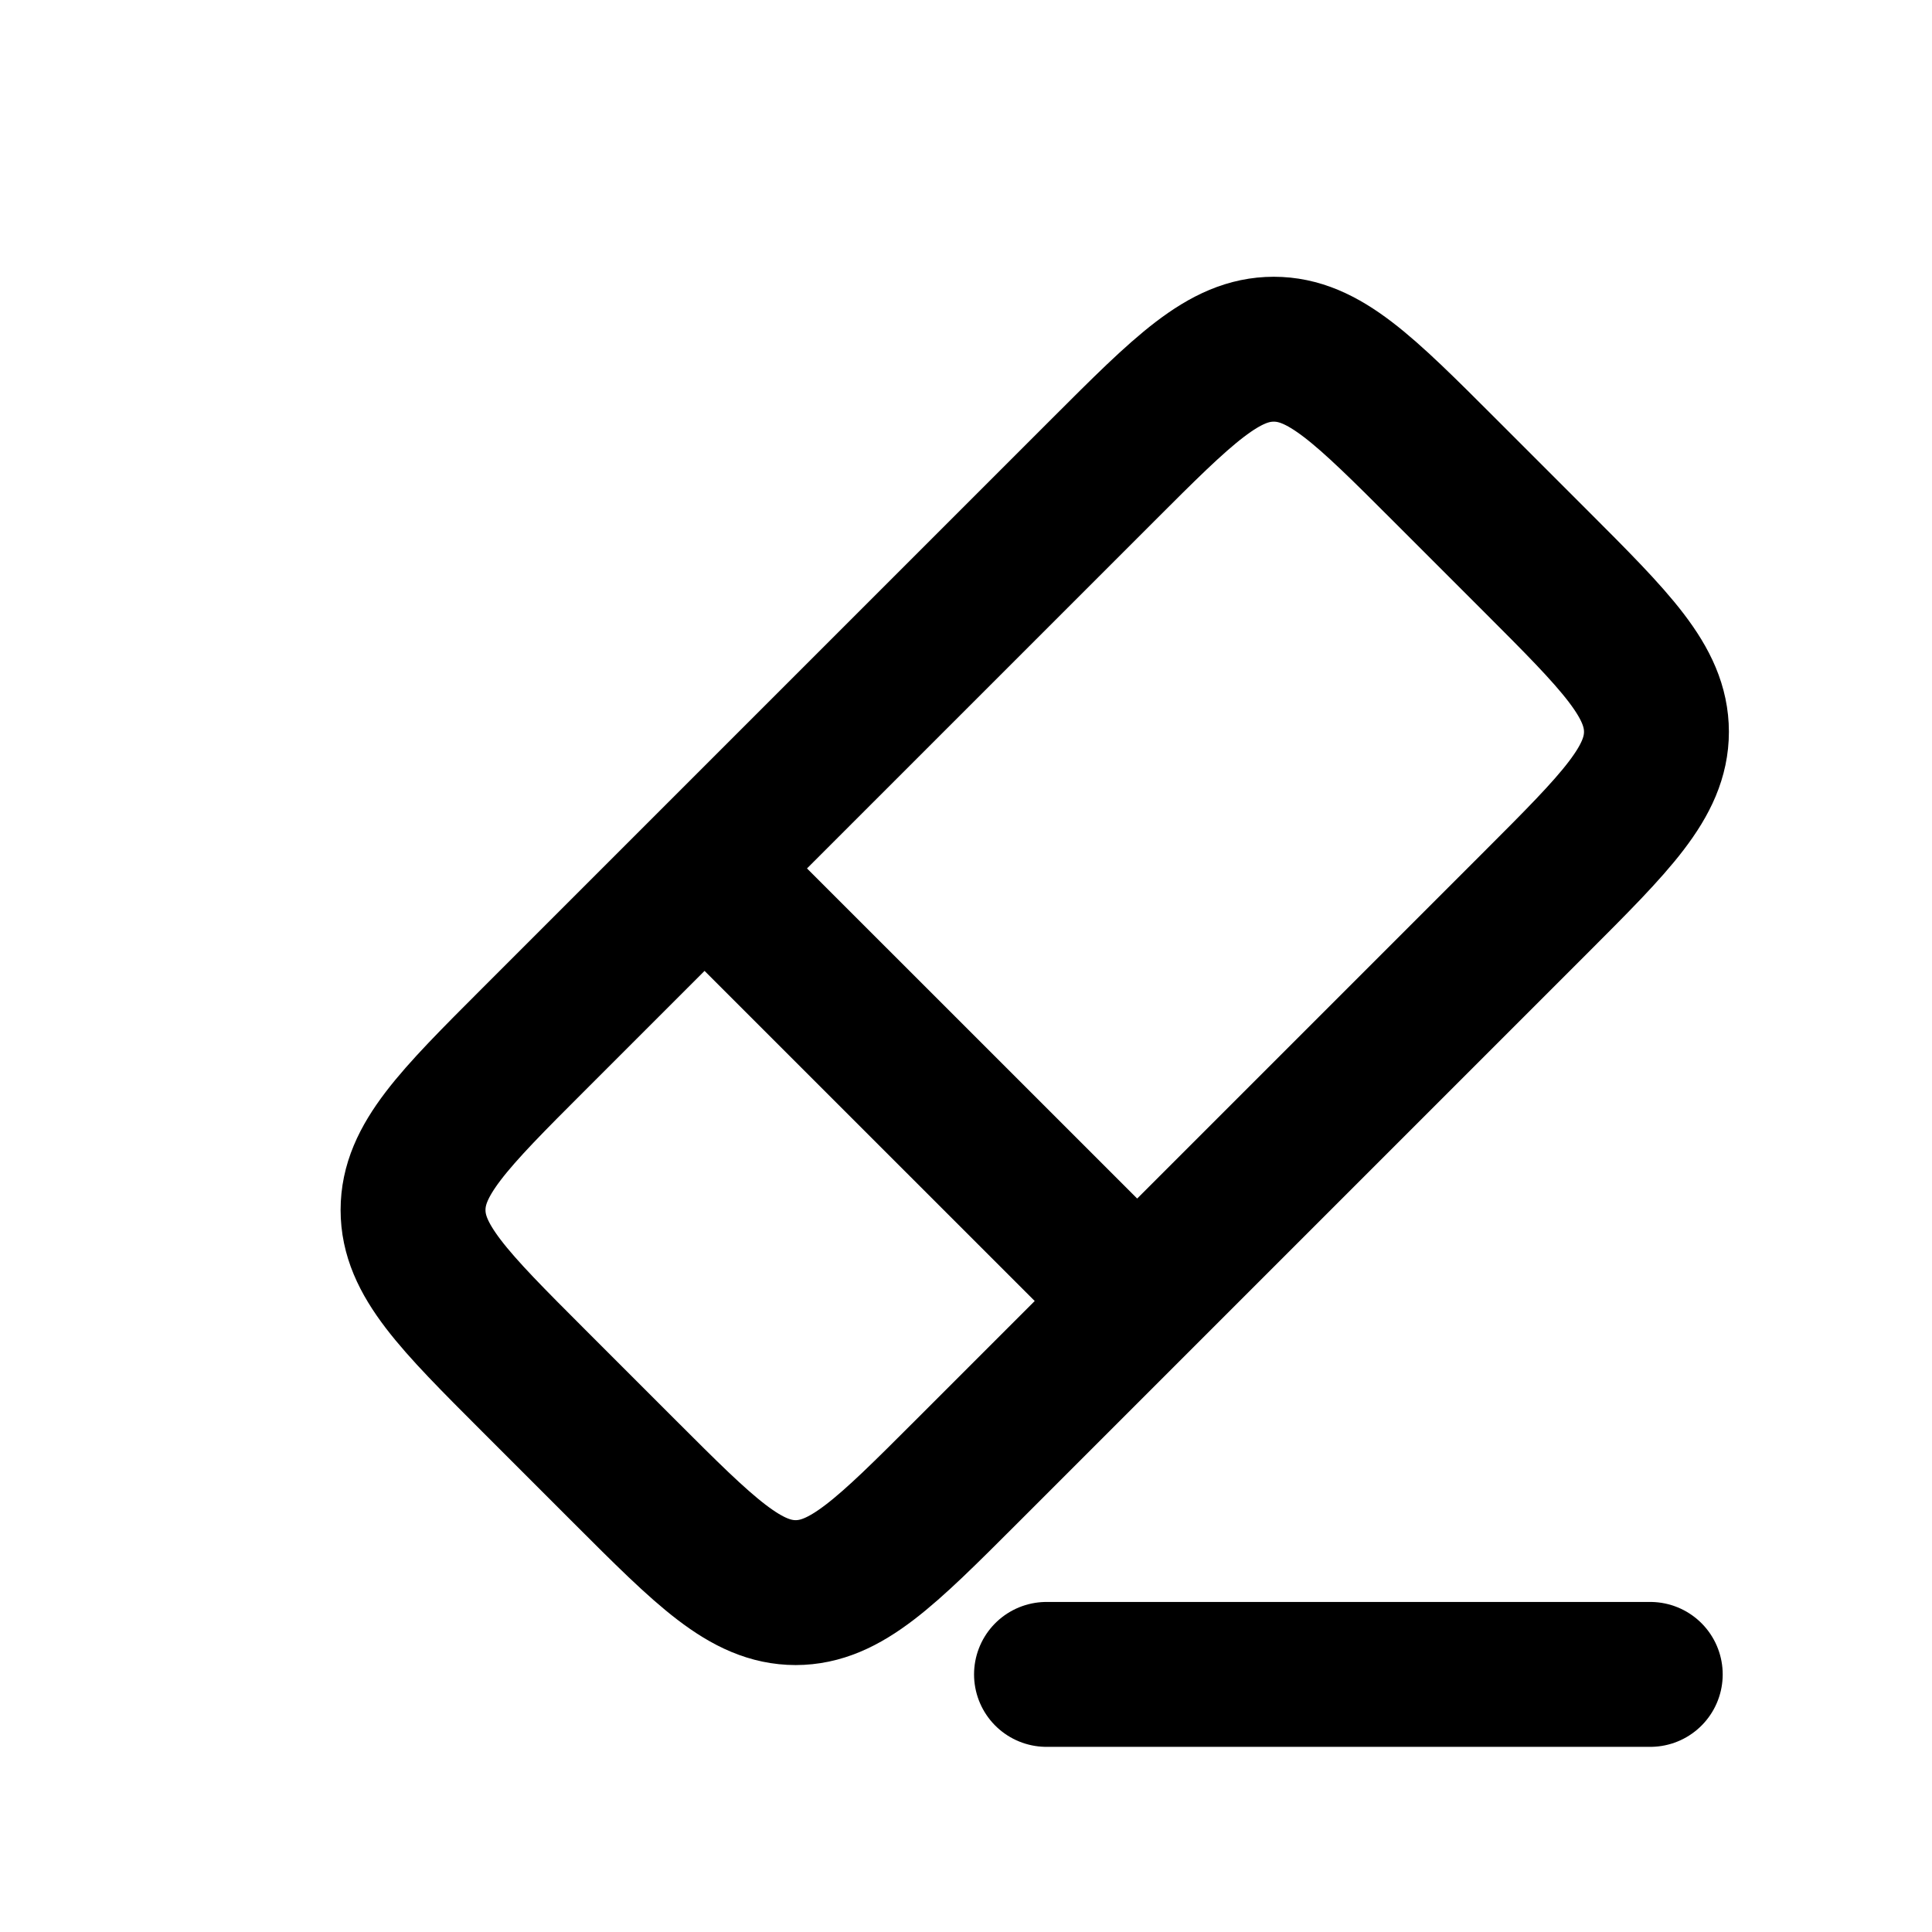
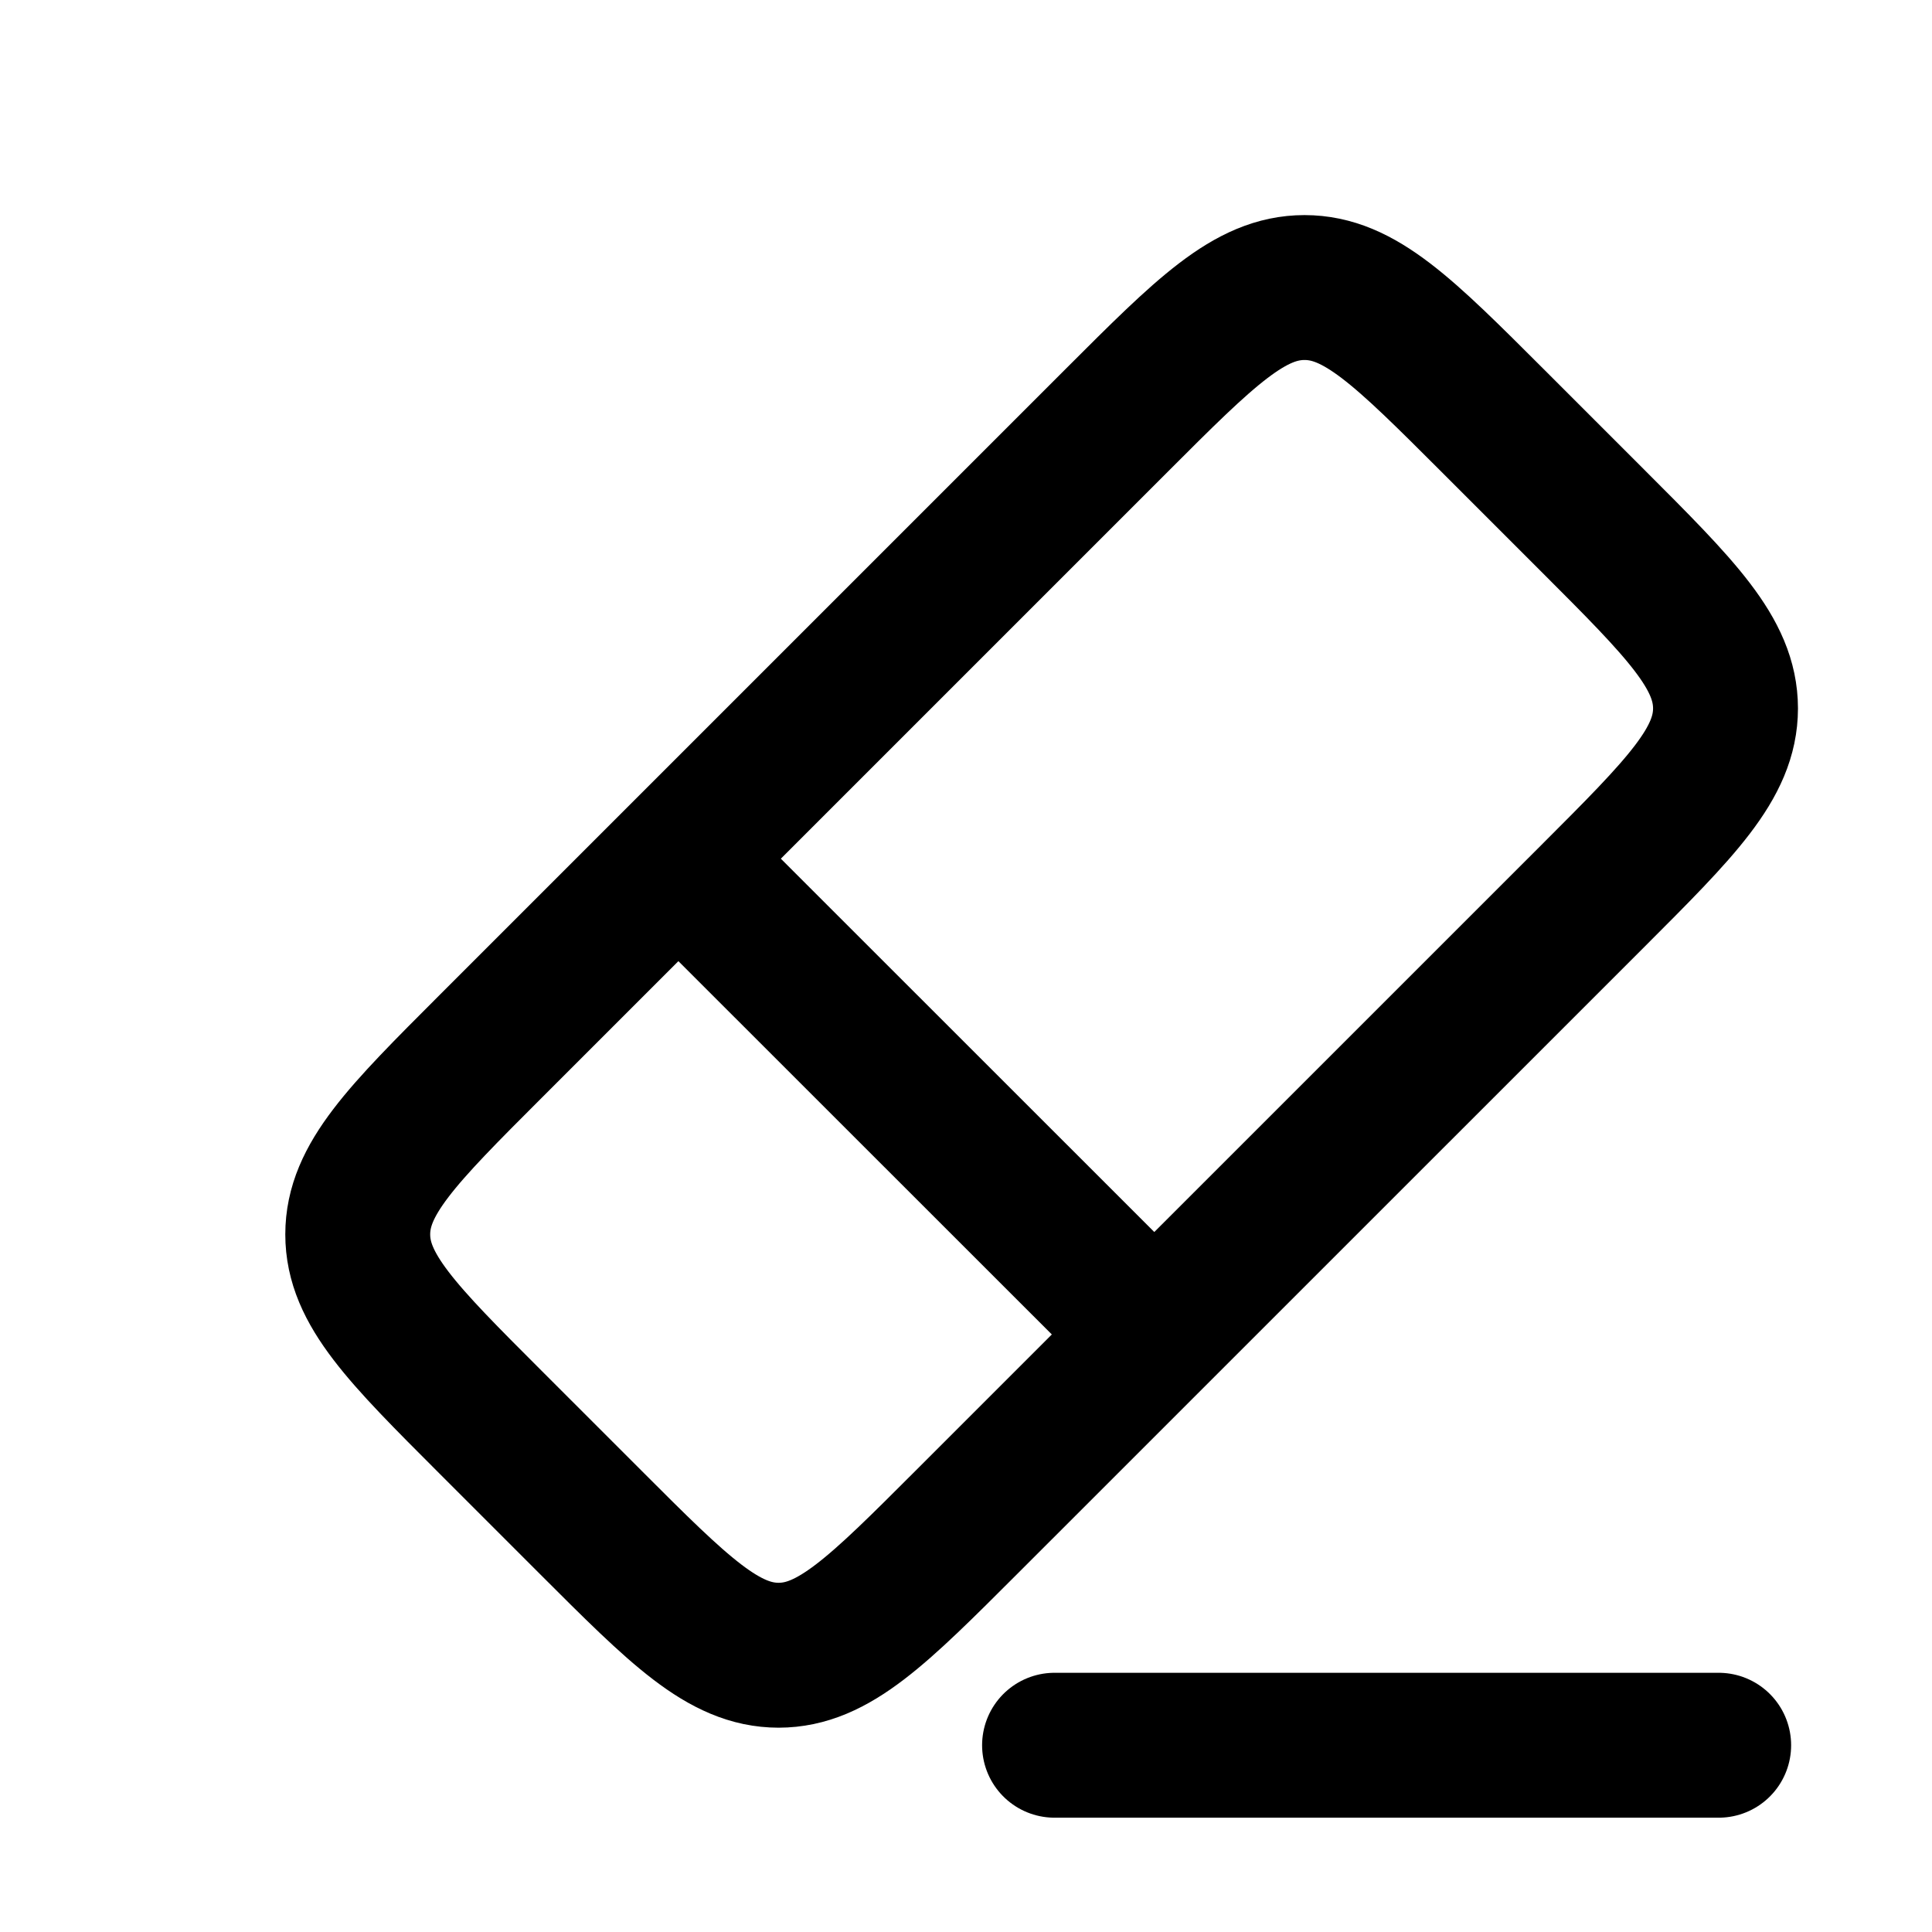
<svg viewBox="0 0 24 24" fill="none" stroke-width="1.8" stroke-linecap="round" stroke-linejoin="round">
-   <path d="M6.631 12.909L13.702 5.838C14.702 4.838 15.202 4.338 15.823 4.338C16.445 4.338 16.945 4.838 17.945 5.838L19.076 6.969C20.076 7.969 20.576 8.469 20.577 9.091C20.576 9.712 20.076 10.212 19.076 11.212L12.005 18.283C11.005 19.283 10.505 19.783 9.884 19.784C9.262 19.783 8.762 19.283 7.762 18.283L6.631 17.152C5.631 16.152 5.131 15.652 5.131 15.031C5.131 14.409 5.631 13.909 6.631 12.909Z M8.823 10.859L14.056 16.091 M13 20.8H20.5" stroke="currentColor" />
+   <path d="M6.094 13L13.872 5.222C14.972 4.122 15.522 3.572 16.205 3.572C16.89 3.572 17.439 4.122 18.54 5.222L19.784 6.466C20.884 7.566 21.434 8.116 21.435 8.8C21.434 9.483 20.884 10.033 19.784 11.133L12.005 18.911C10.905 20.011 10.355 20.561 9.672 20.562C8.988 20.561 8.438 20.011 7.338 18.911L6.094 17.667C4.994 16.567 4.444 16.017 4.444 15.334C4.444 14.65 4.994 14.1 6.094 13ZM8.505 10.745L14.262 16.5M13.1 21.68H21.35" stroke="currentColor" />
</svg>
